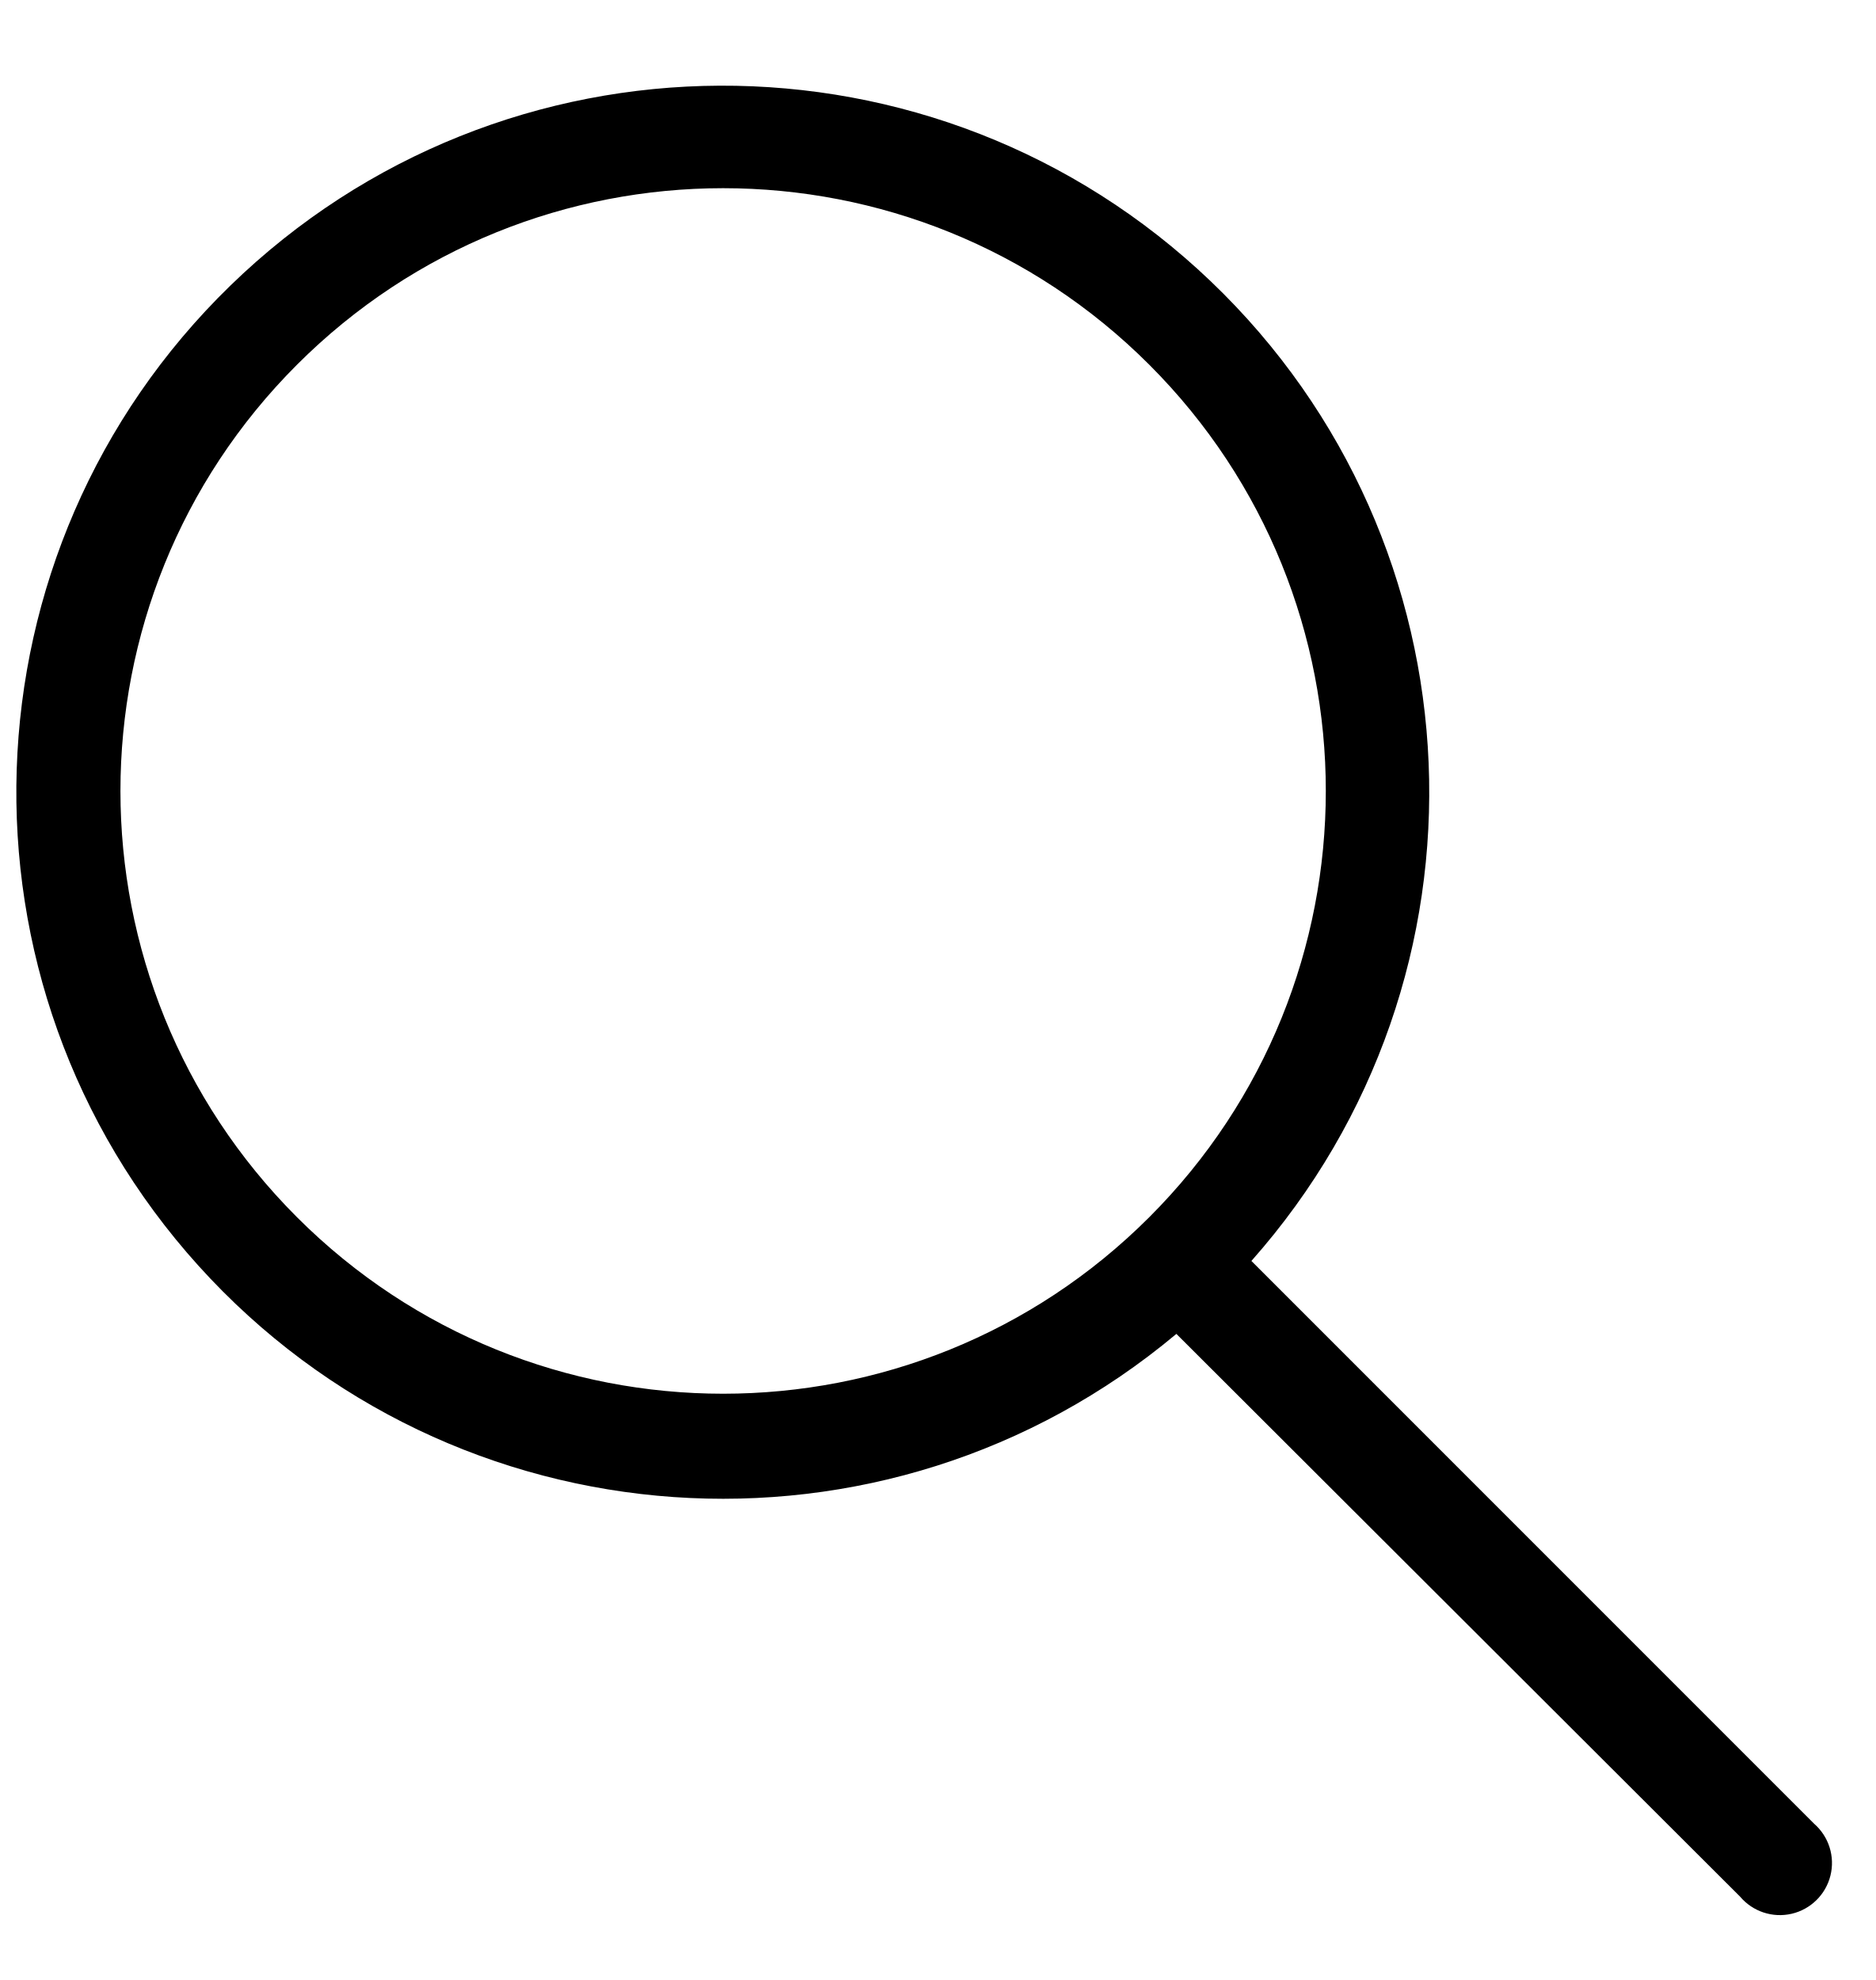
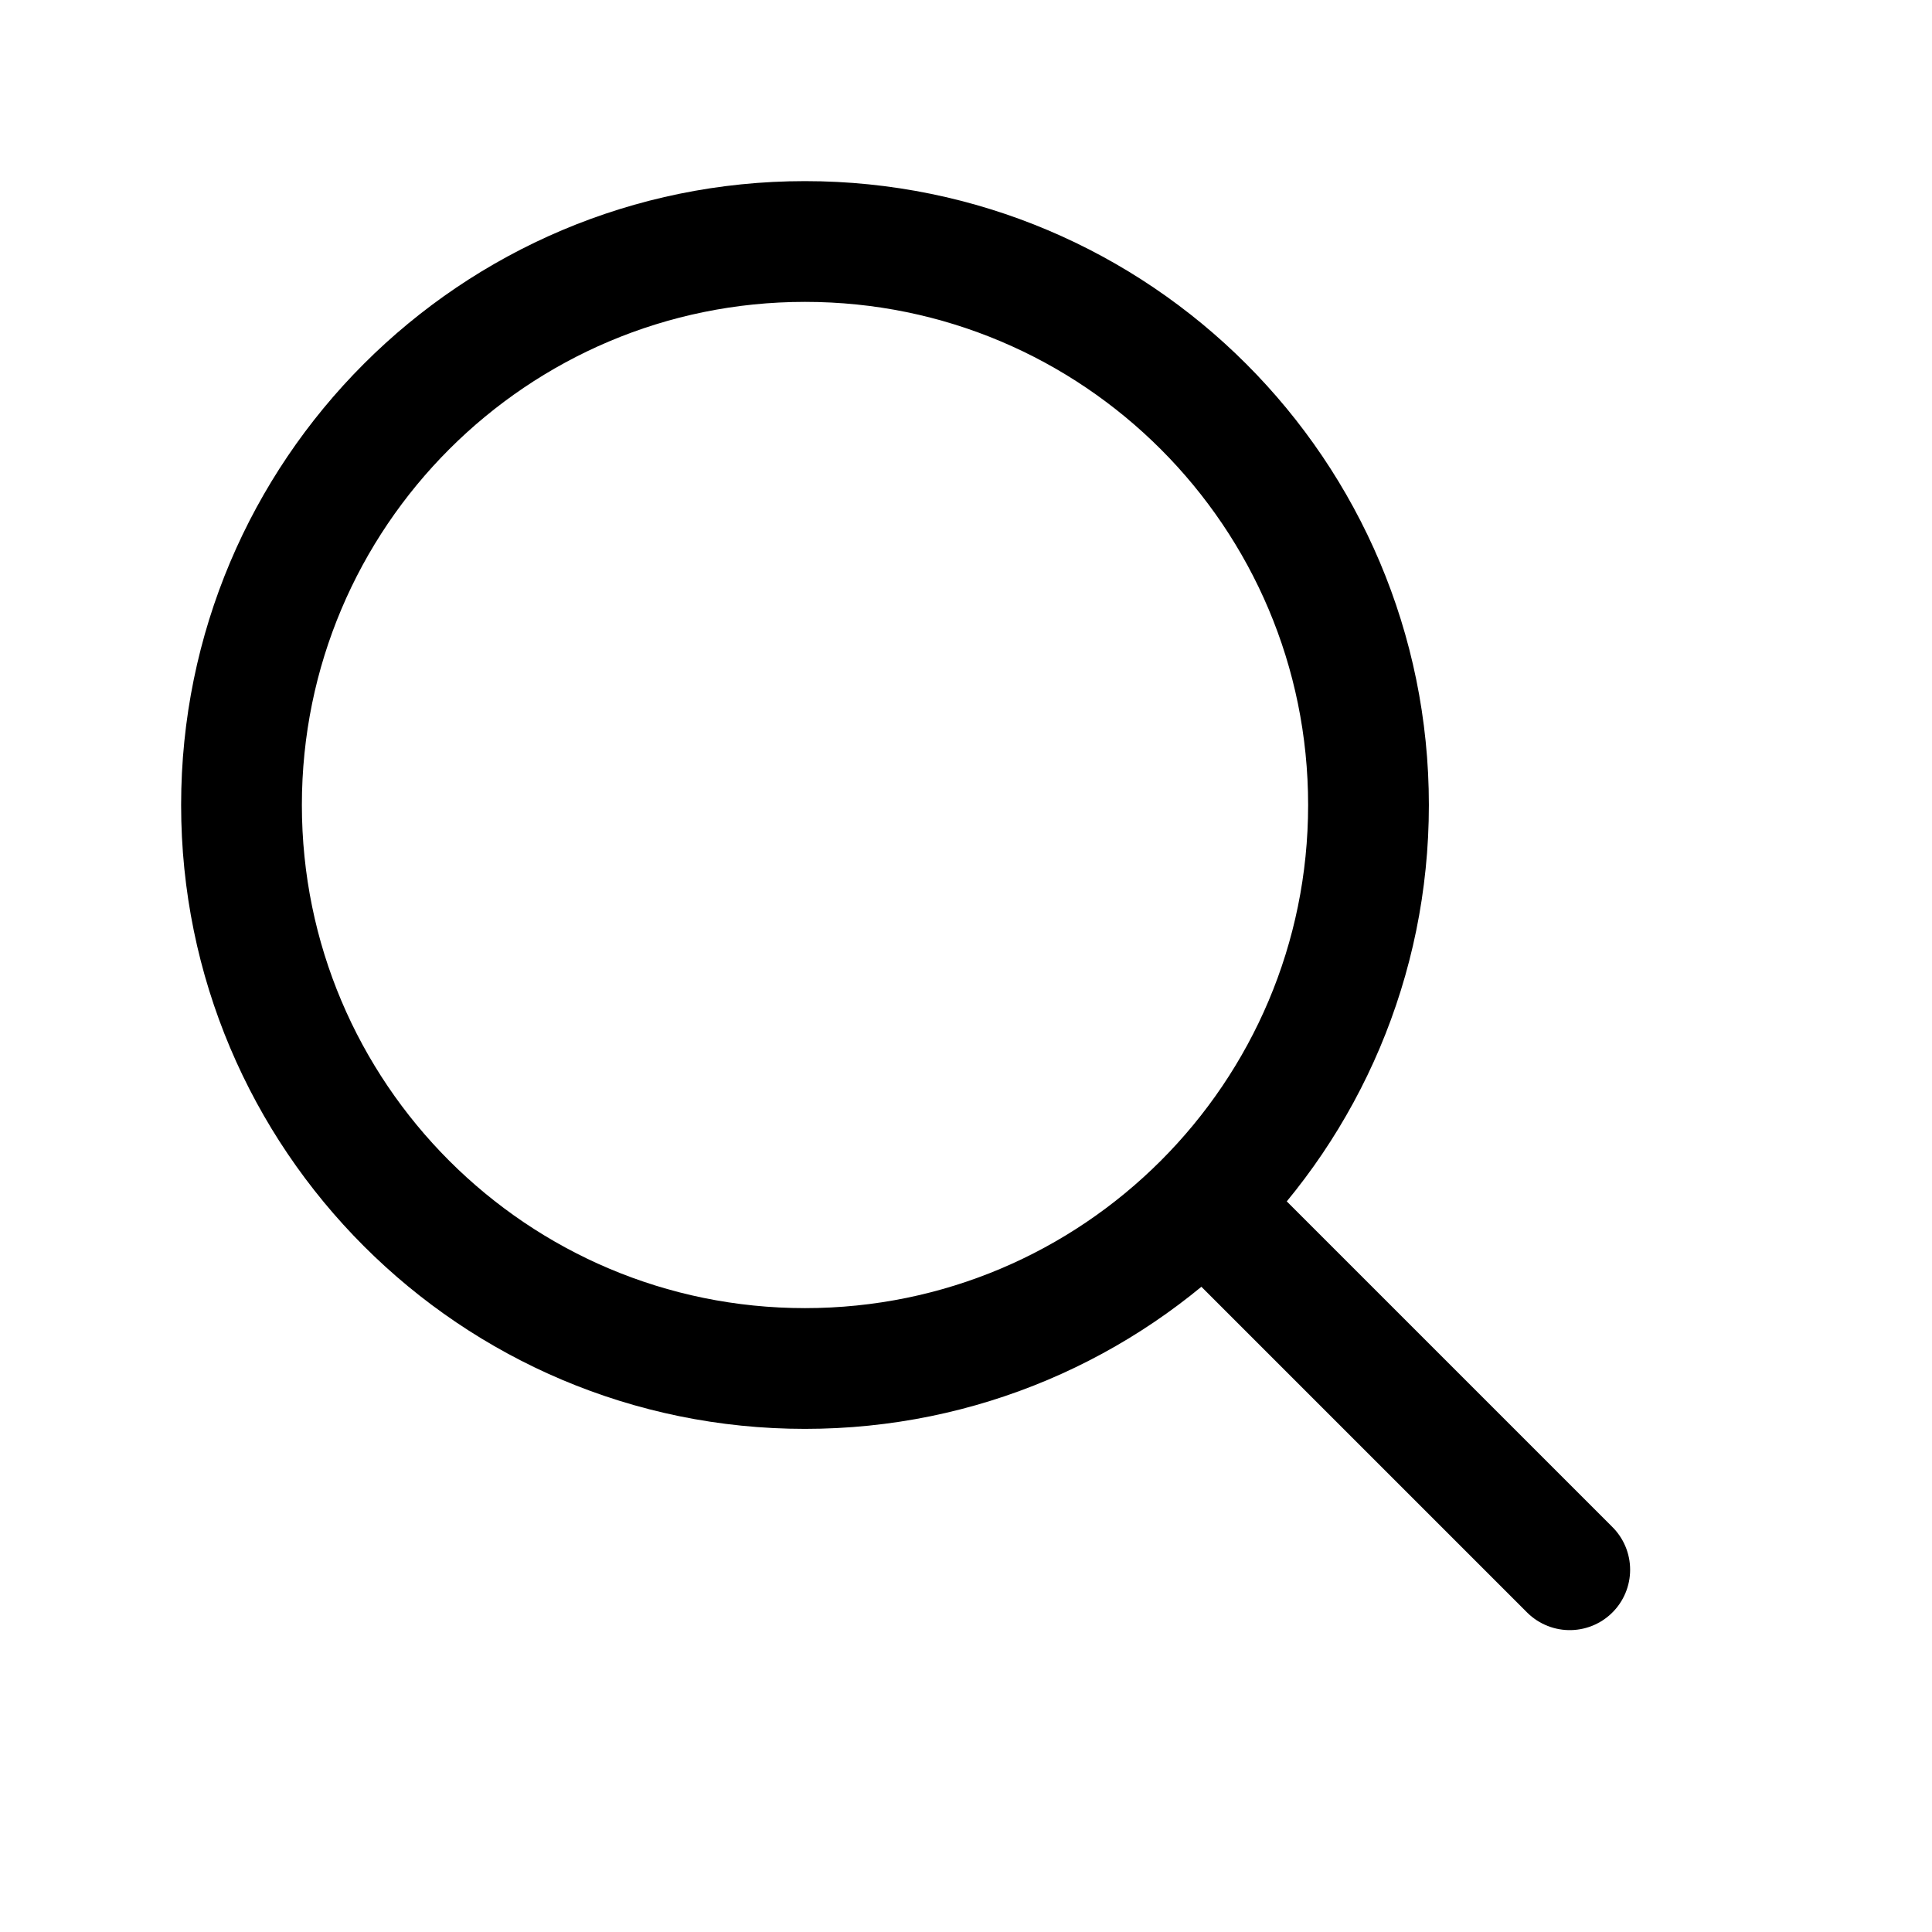
- <svg fill="none" class="icon icon-search" viewBox="0 0 18 19">
-   <path fill="currentColor" fill-rule="evenodd" d="M11.03 11.68A5.784 5.784 0 1 1 2.85 3.5a5.784 5.784 0 0 1 8.18 8.18m.26 1.12a6.78 6.78 0 1 1 .72-.7l5.4 5.4a.5.5 0 1 1-.71.7z" clip-rule="evenodd" />
+ <svg xmlns="http://www.w3.org/2000/svg" class="icon icon-search" viewBox="0 0 24 24" fill="none" stroke="currentColor" stroke-width="1.5" stroke-linecap="round" stroke-linejoin="round">
+   <circle cx="10" cy="10" r="7" />
+   <path d="m15 15 4.5 4.5" />
</svg>
